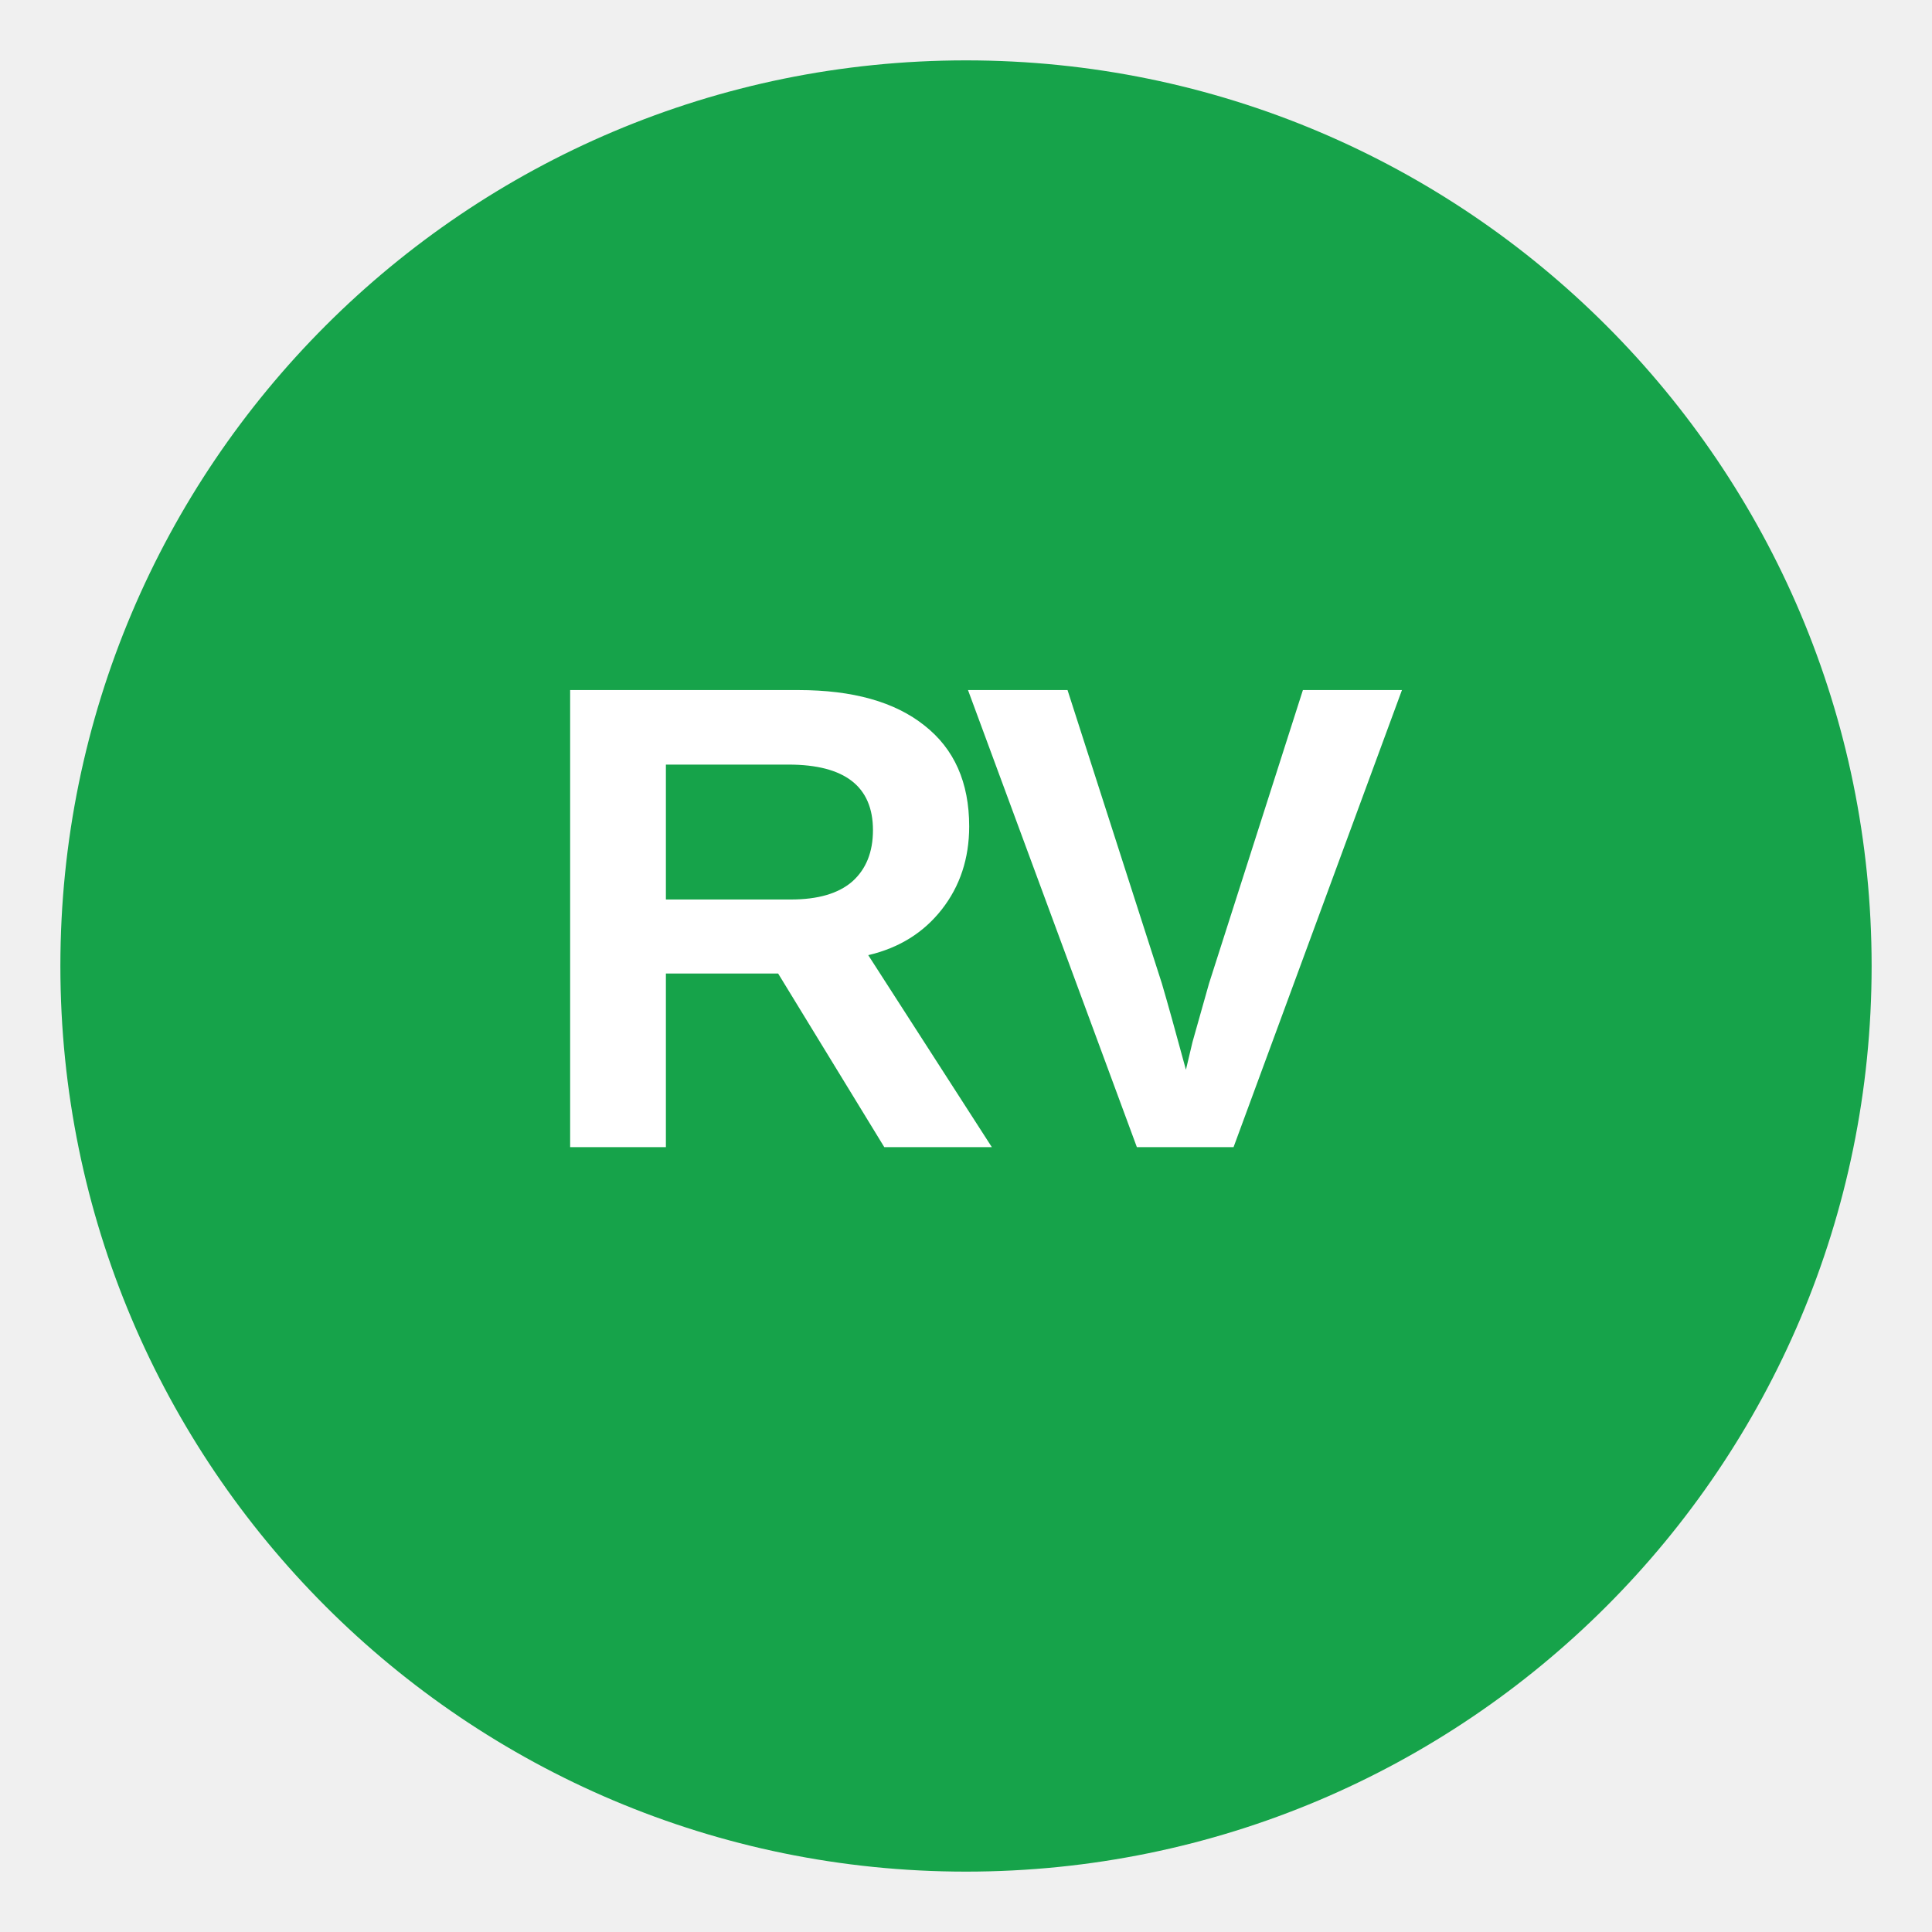
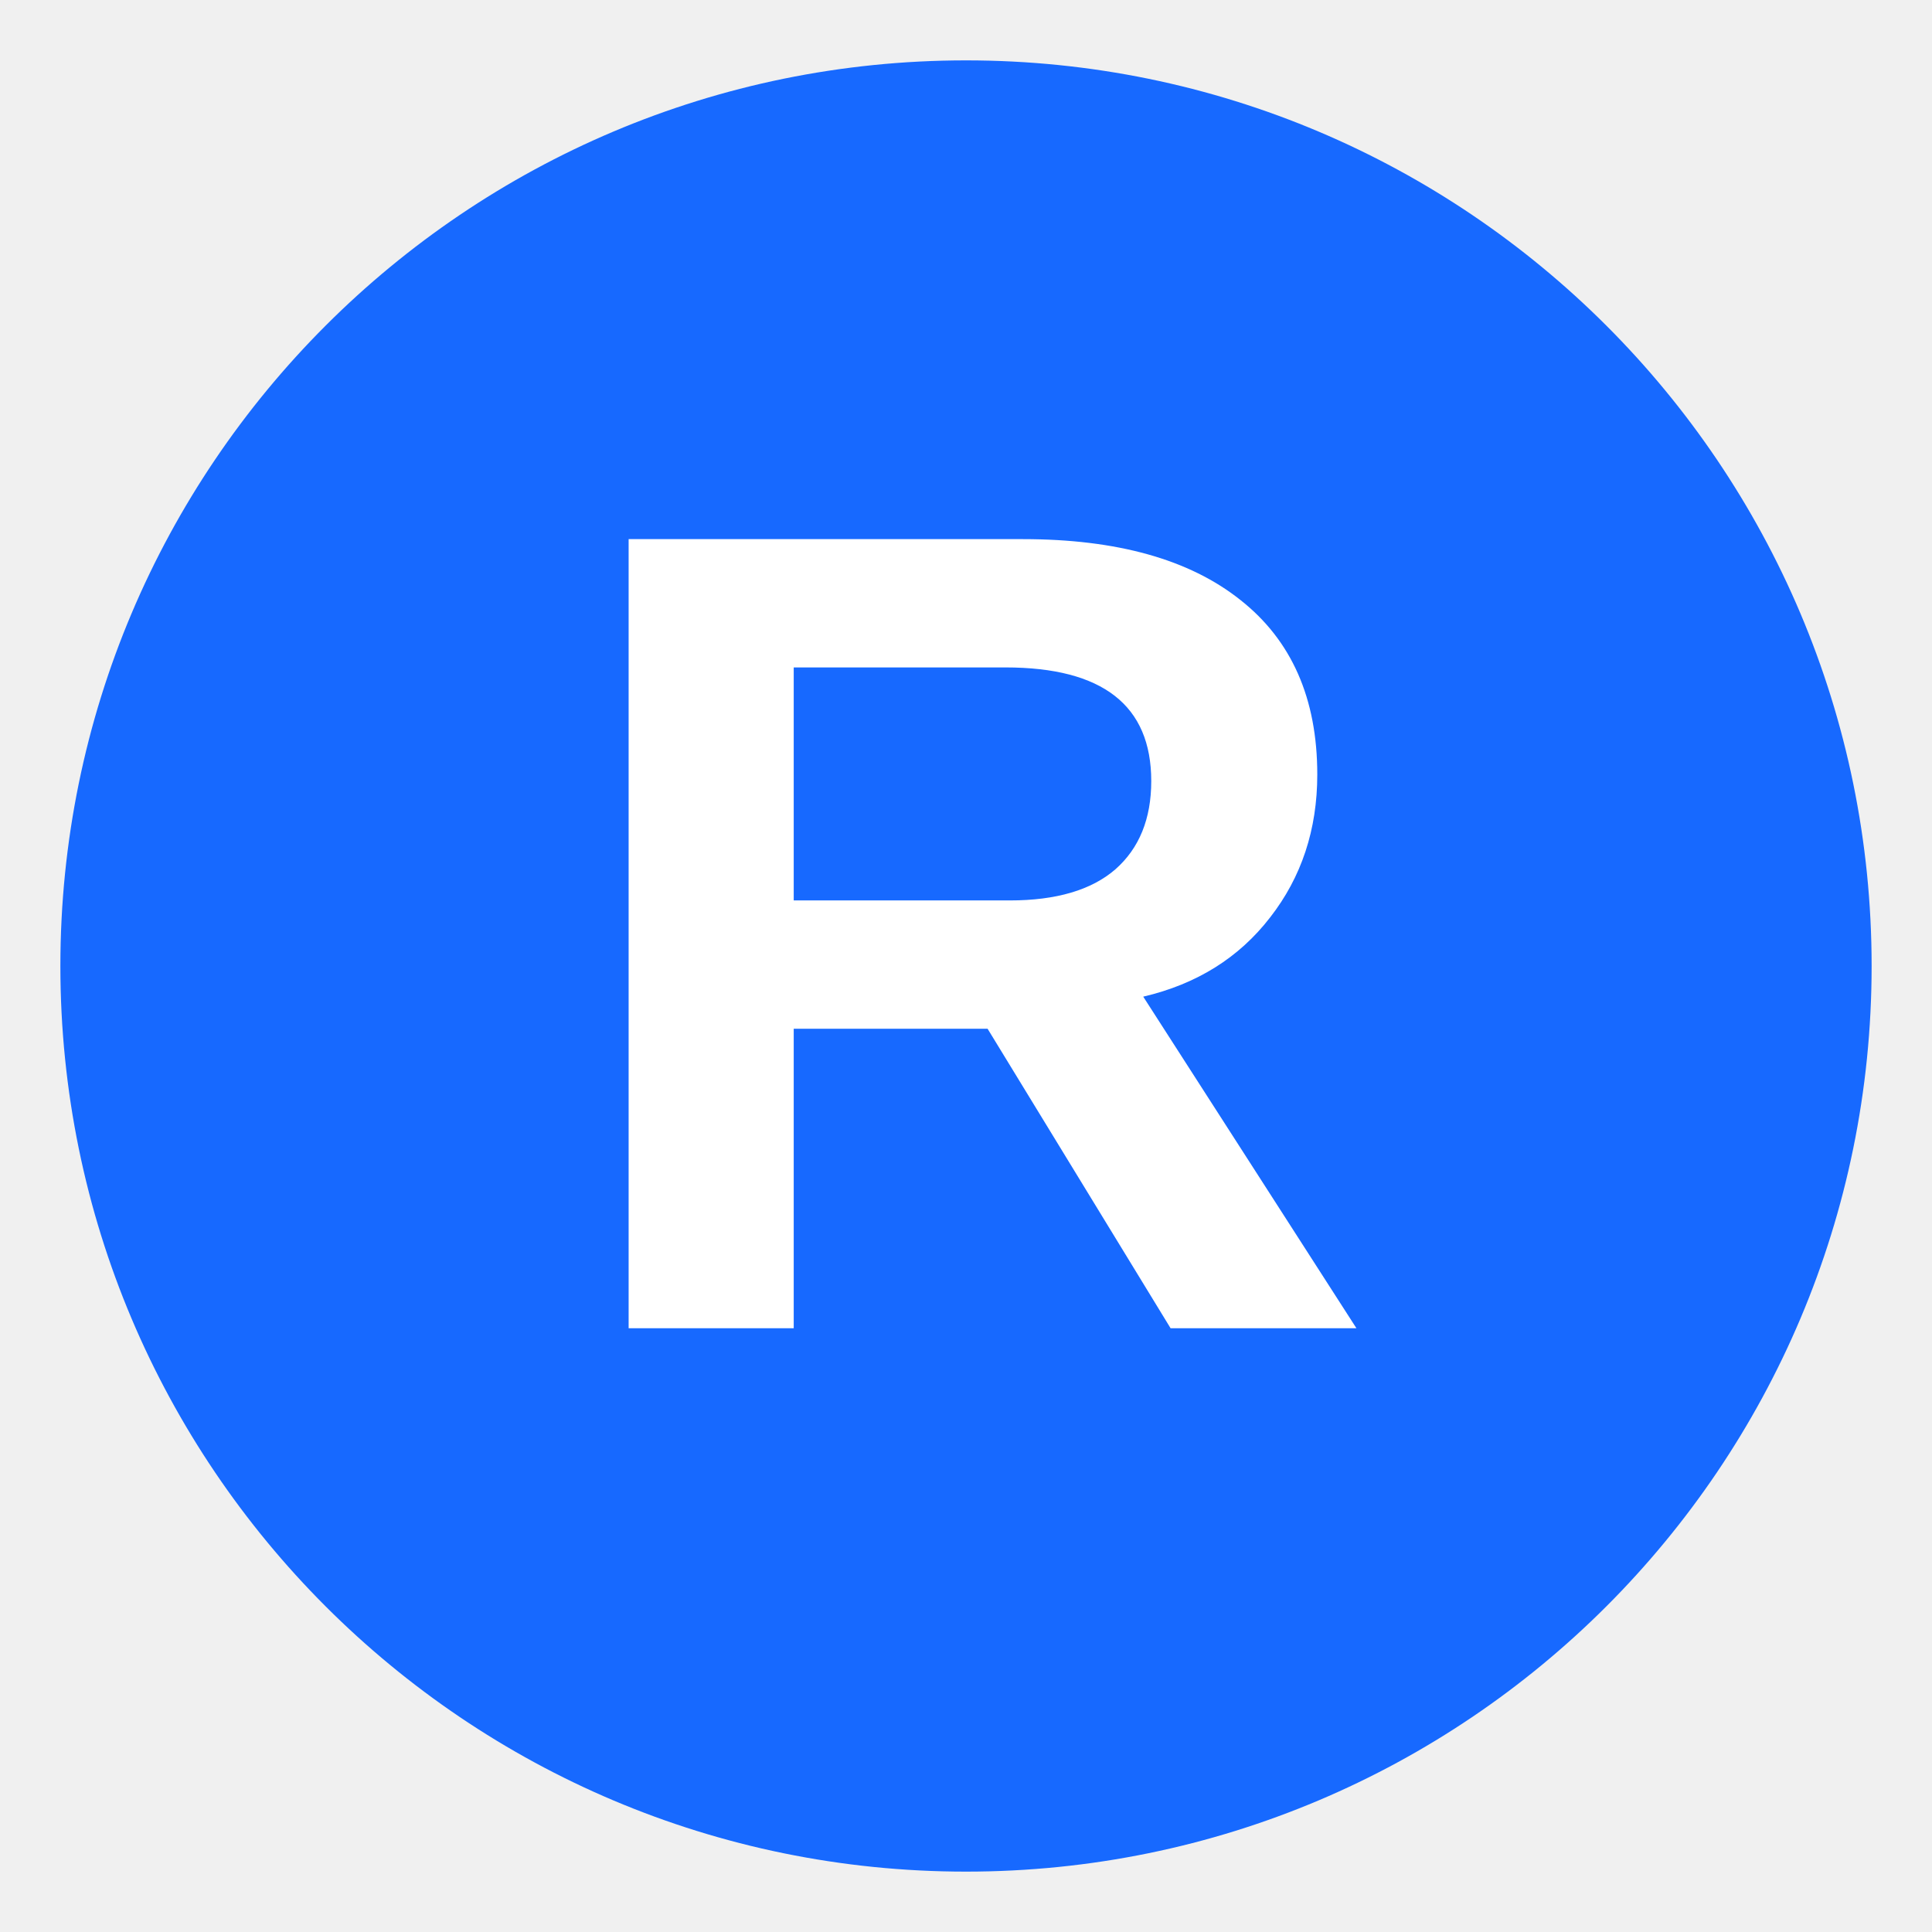
<svg xmlns="http://www.w3.org/2000/svg" viewBox="0 0 64 64">
-   <circle cx="32" cy="32" r="30" fill="#16a34a" />
-   <text x="32" y="38" fill="#ffffff" font-family="Arial, Helvetica, sans-serif" font-size="22" font-weight="700" letter-spacing="-1" text-anchor="middle">RV</text>
+   <circle cx="32" cy="32" r="30" fill="#1769ff" />
+   <text x="32" y="44" fill="#ffffff" font-family="Arial, Helvetica, sans-serif" font-size="38" font-weight="800" text-anchor="middle">R</text>
</svg>
